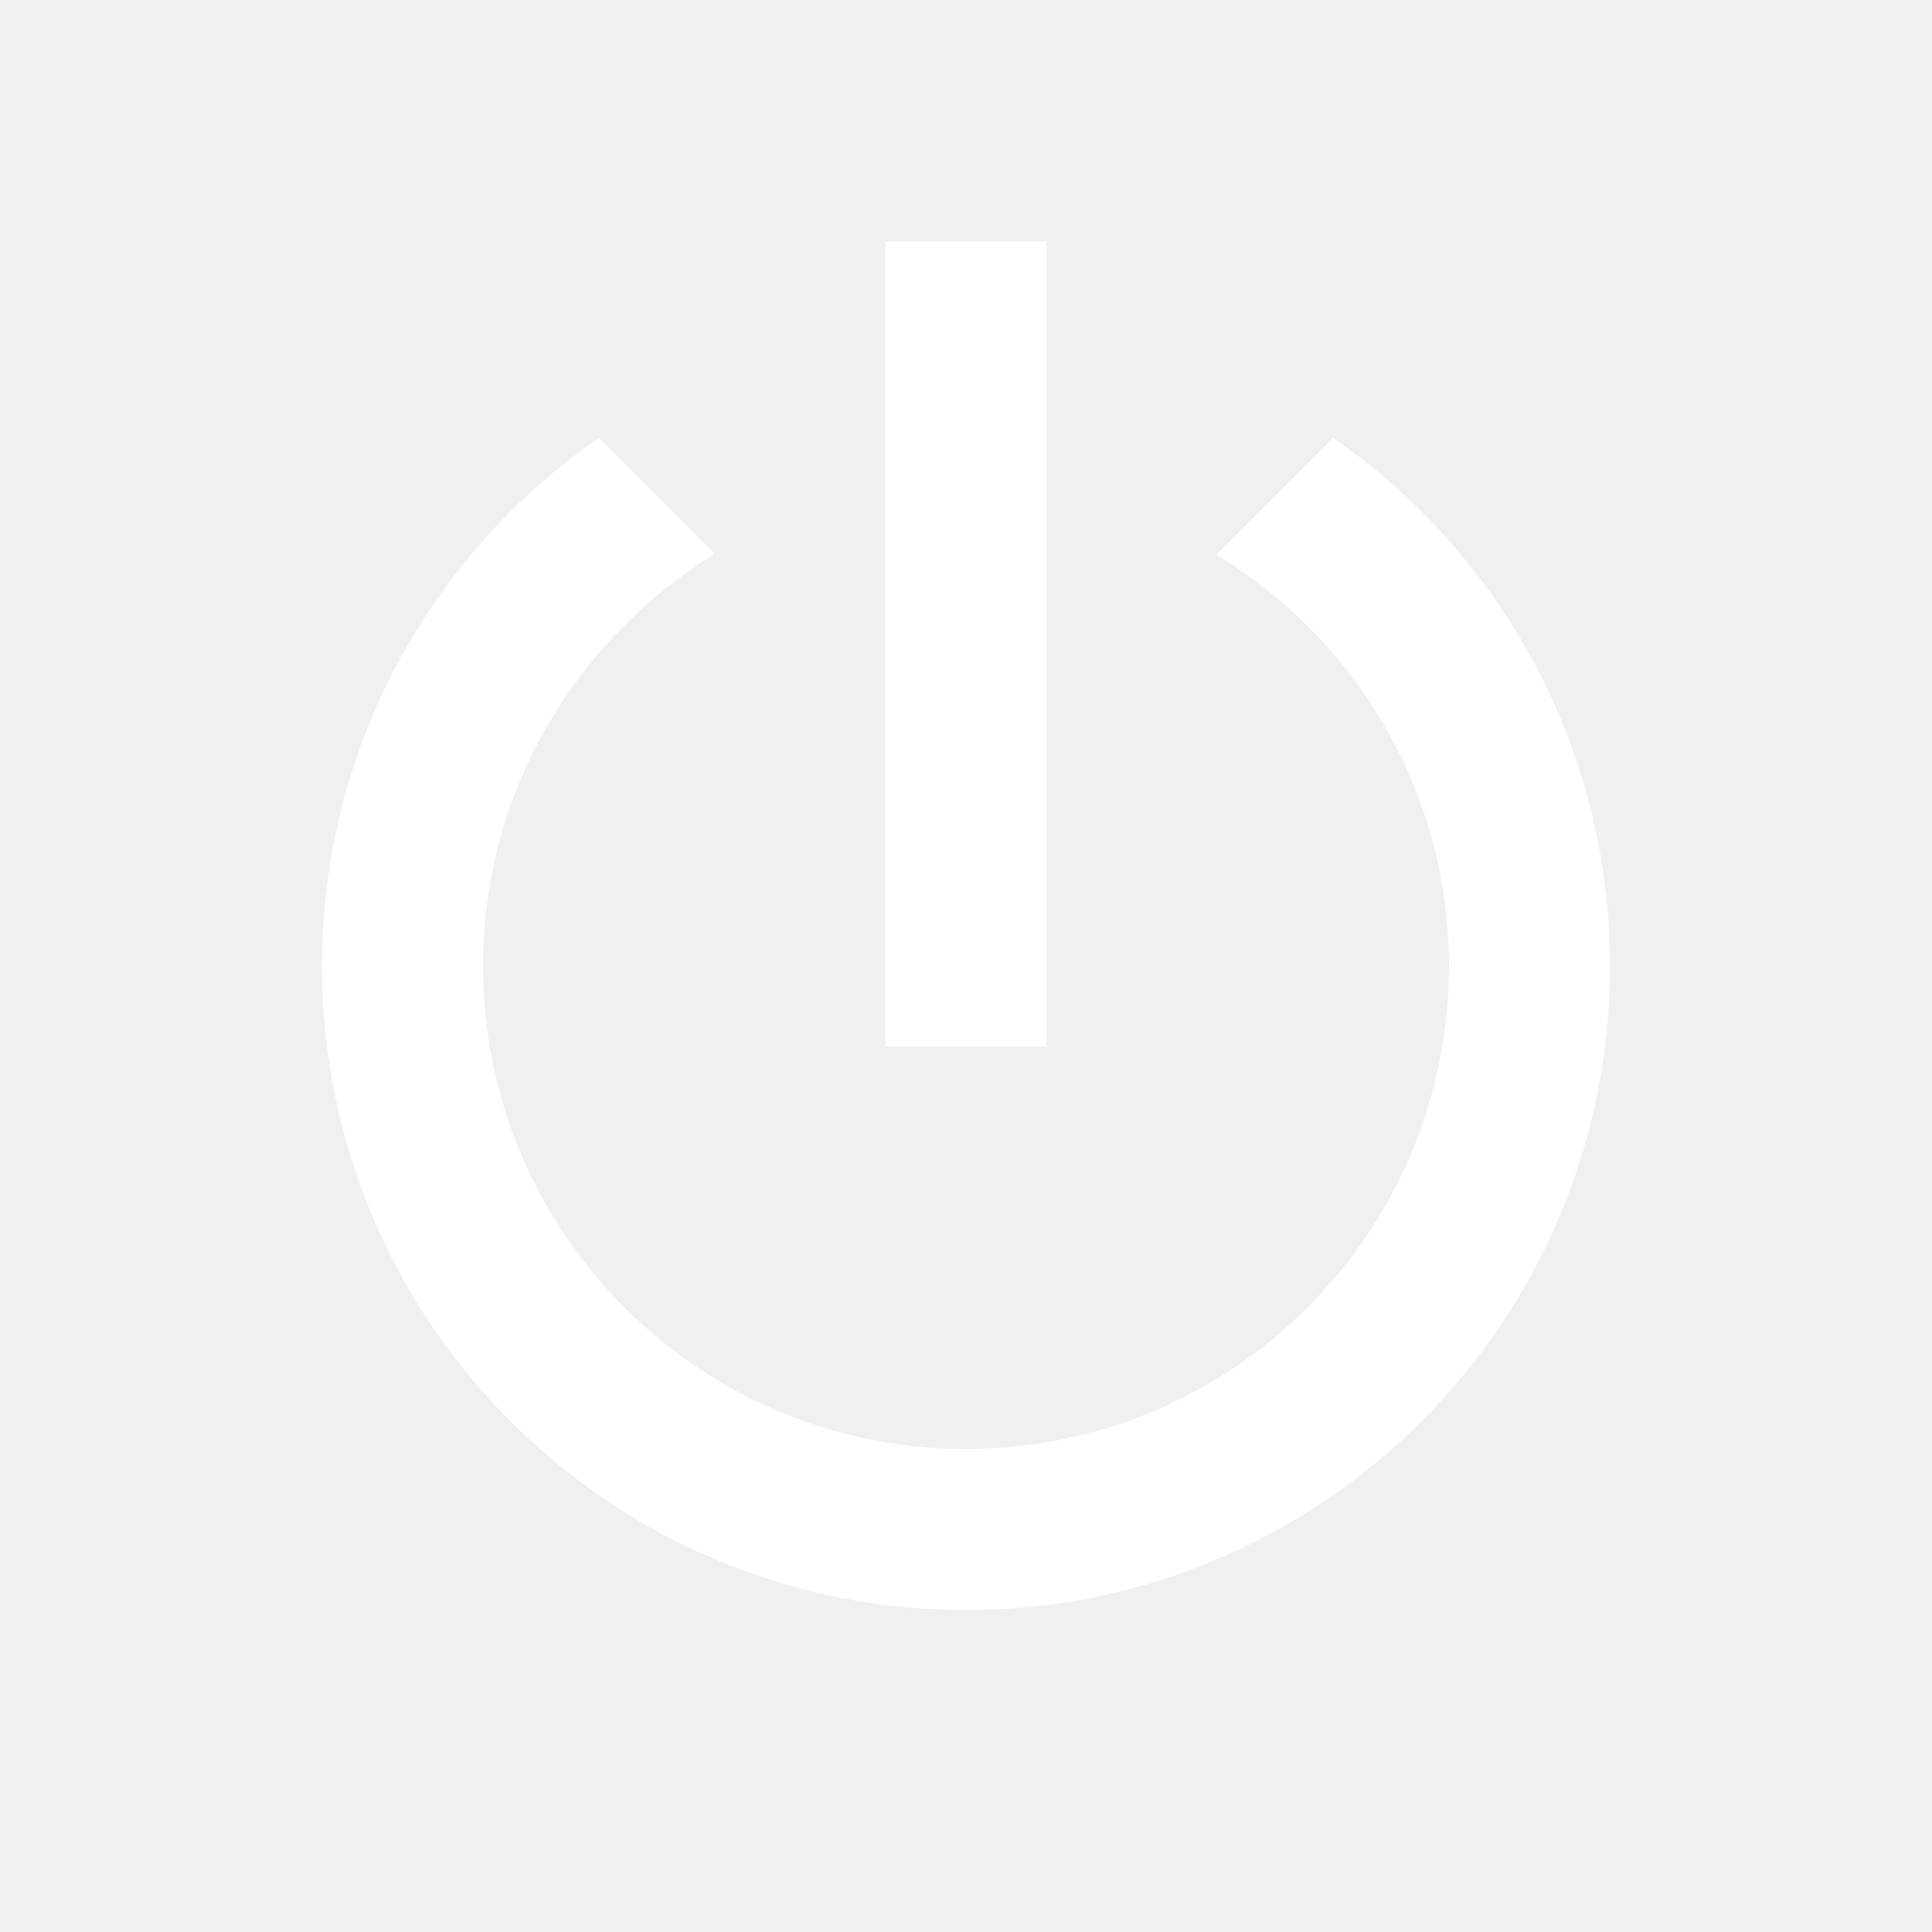
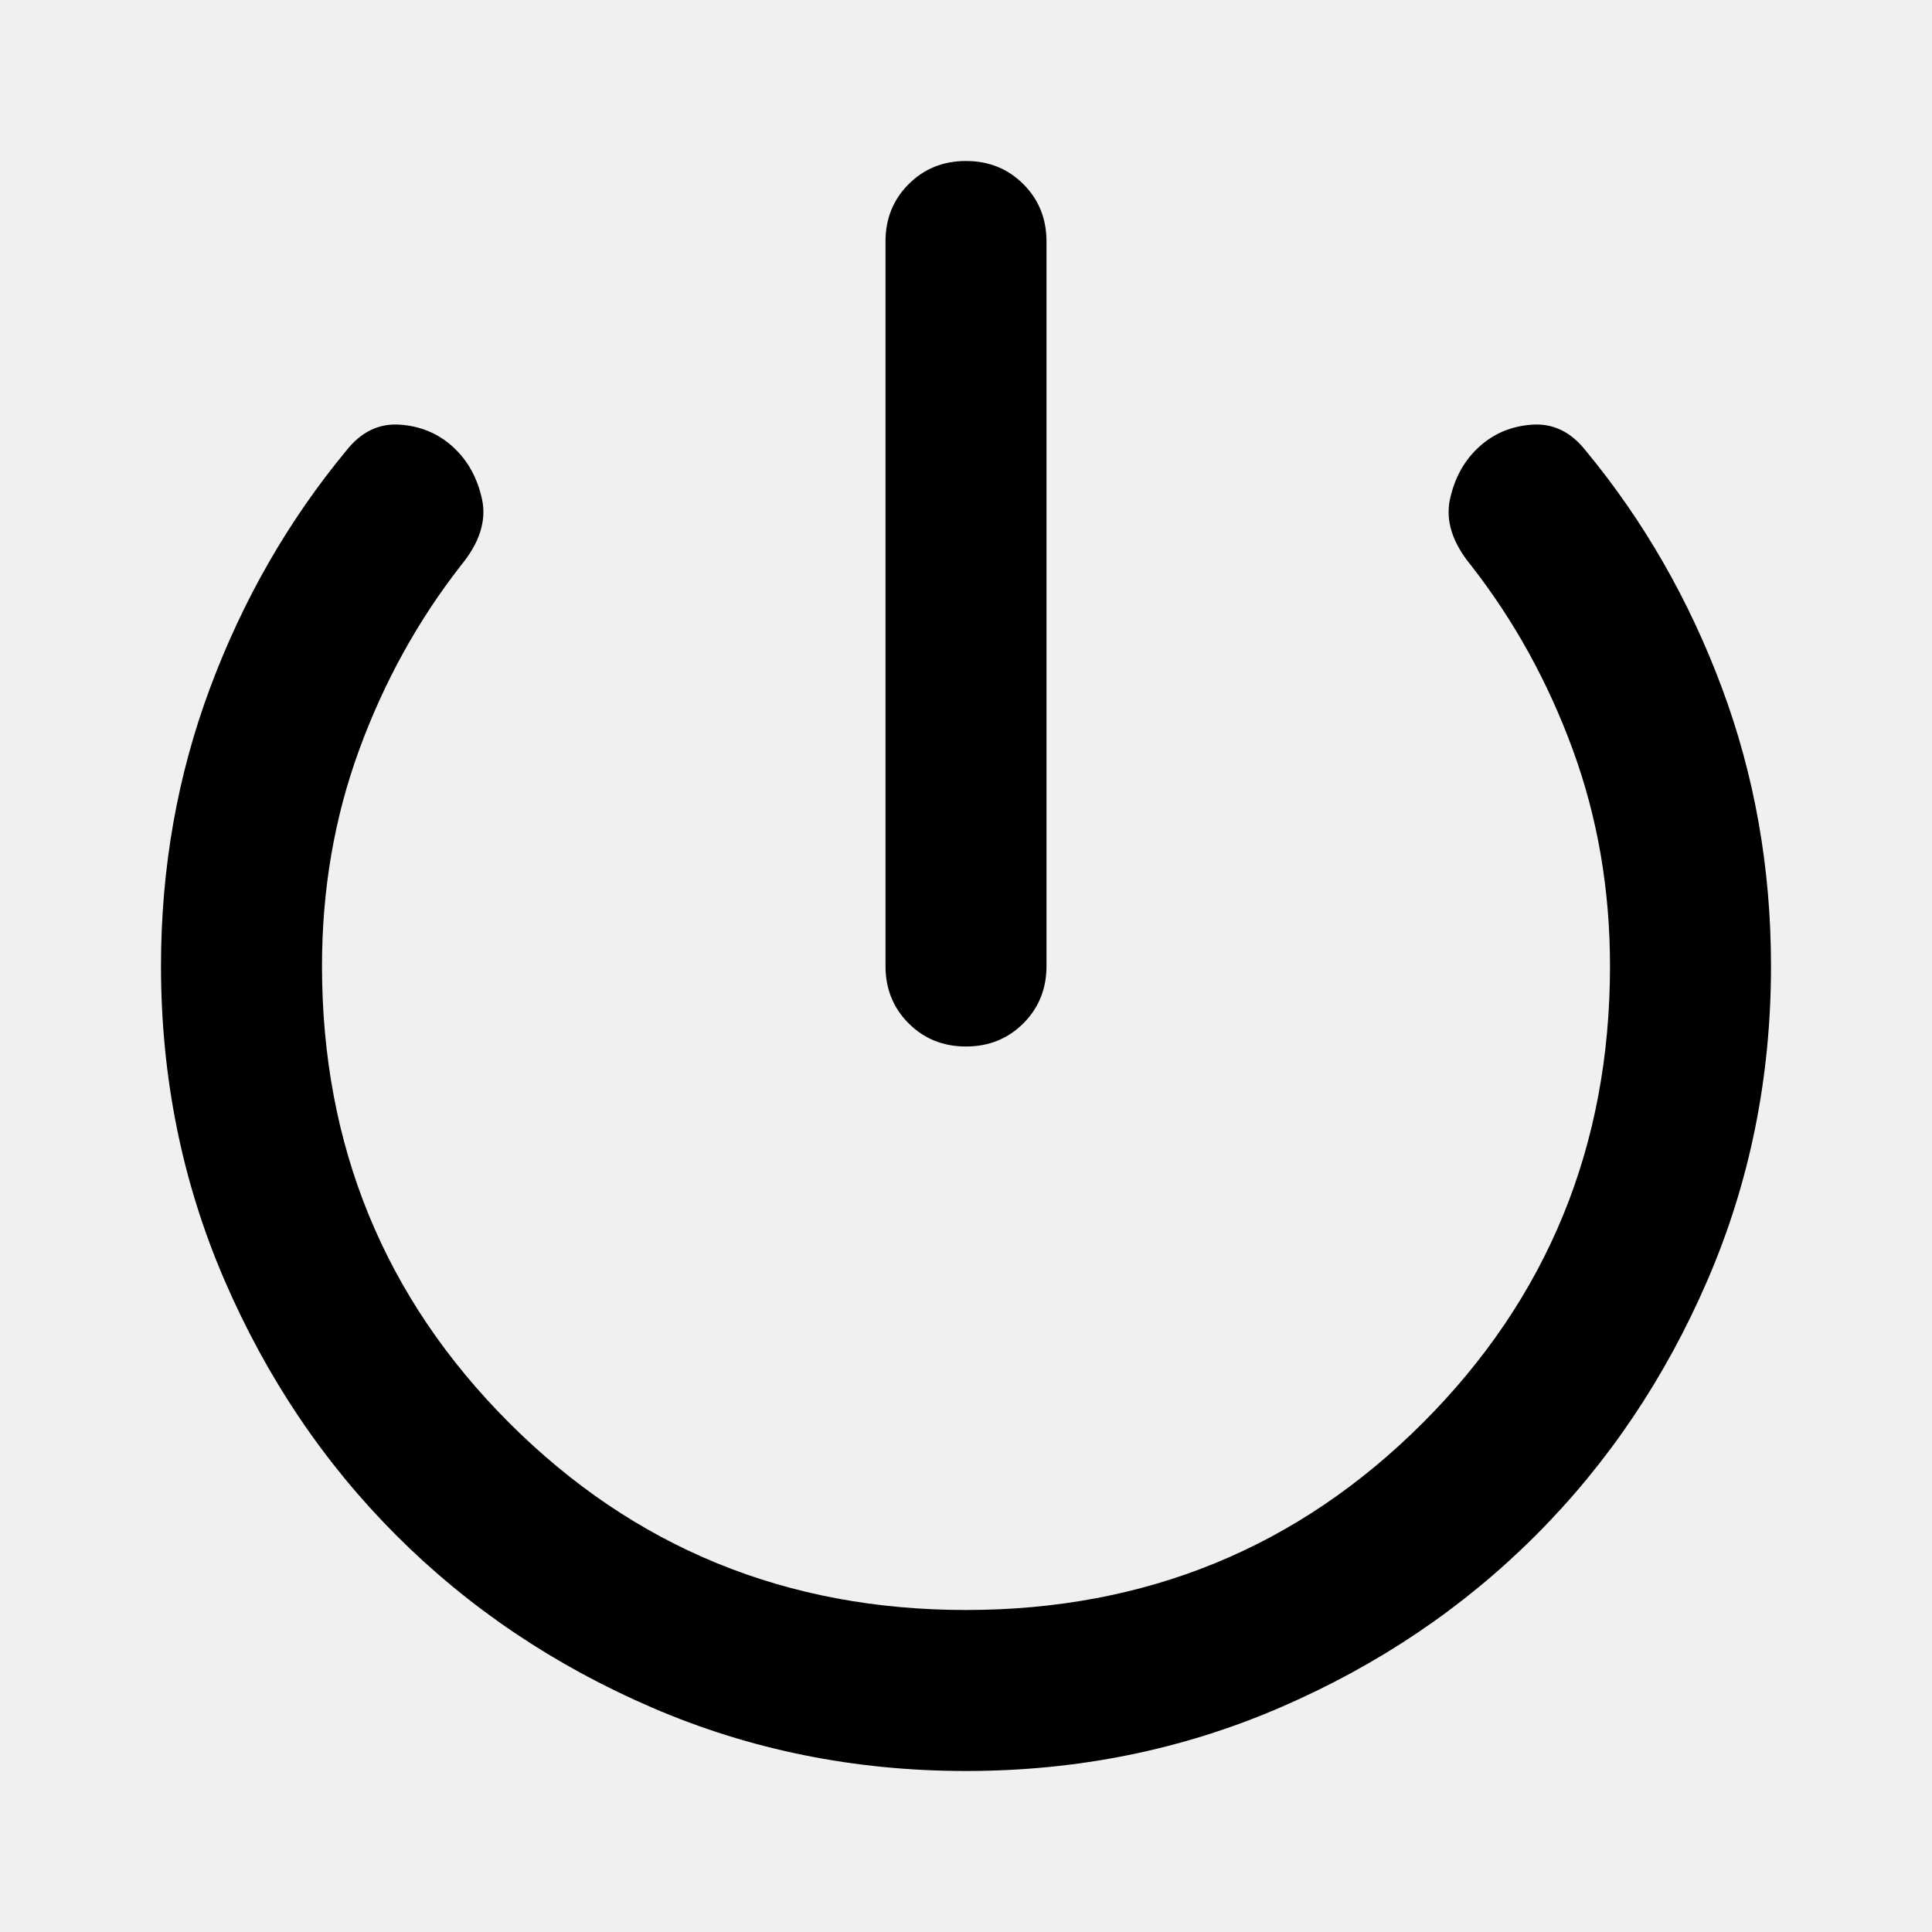
- <svg xmlns="http://www.w3.org/2000/svg" width="24" height="24" viewBox="0 0 24 24">
-   <path fill="#fff" d="M16.56,5.44L15.11,6.89C16.84,7.94 18,9.83 18,12A6,6 0 0,1 12,18A6,6 0 0,1 6,12C6,9.83 7.16,7.94 8.88,6.88L7.44,5.44C5.36,6.88 4,9.28 4,12A8,8 0 0,0 12,20A8,8 0 0,0 20,12C20,9.28 18.64,6.88 16.56,5.44M13,3H11V13H13" />
+ <svg xmlns="http://www.w3.org/2000/svg" height="24" viewBox="0 -960 960 960" width="24">
+   <path d="M480-80q-83 0-156-31.5T197-197q-54-54-85.5-127T80-480q0-73 24.5-138.5T172-736q11-14 26.5-13t26.5 11q11 10 14.5 26T229-679q-32 41-50.5 91.5T160-480q0 134 93 227t227 93q134 0 227-93t93-227q0-57-18.5-107.5T731-679q-14-17-10.5-33t14.5-26q11-10 26.5-11t26.5 13q43 52 67.5 117.5T880-480q0 83-31.5 156T763-197q-54 54-127 85.5T480-80Zm-28.5-371.5Q440-463 440-480v-360q0-17 11.5-28.5T480-880q17 0 28.5 11.5T520-840v360q0 17-11.5 28.5T480-440q-17 0-28.5-11.5Z" />
</svg>
